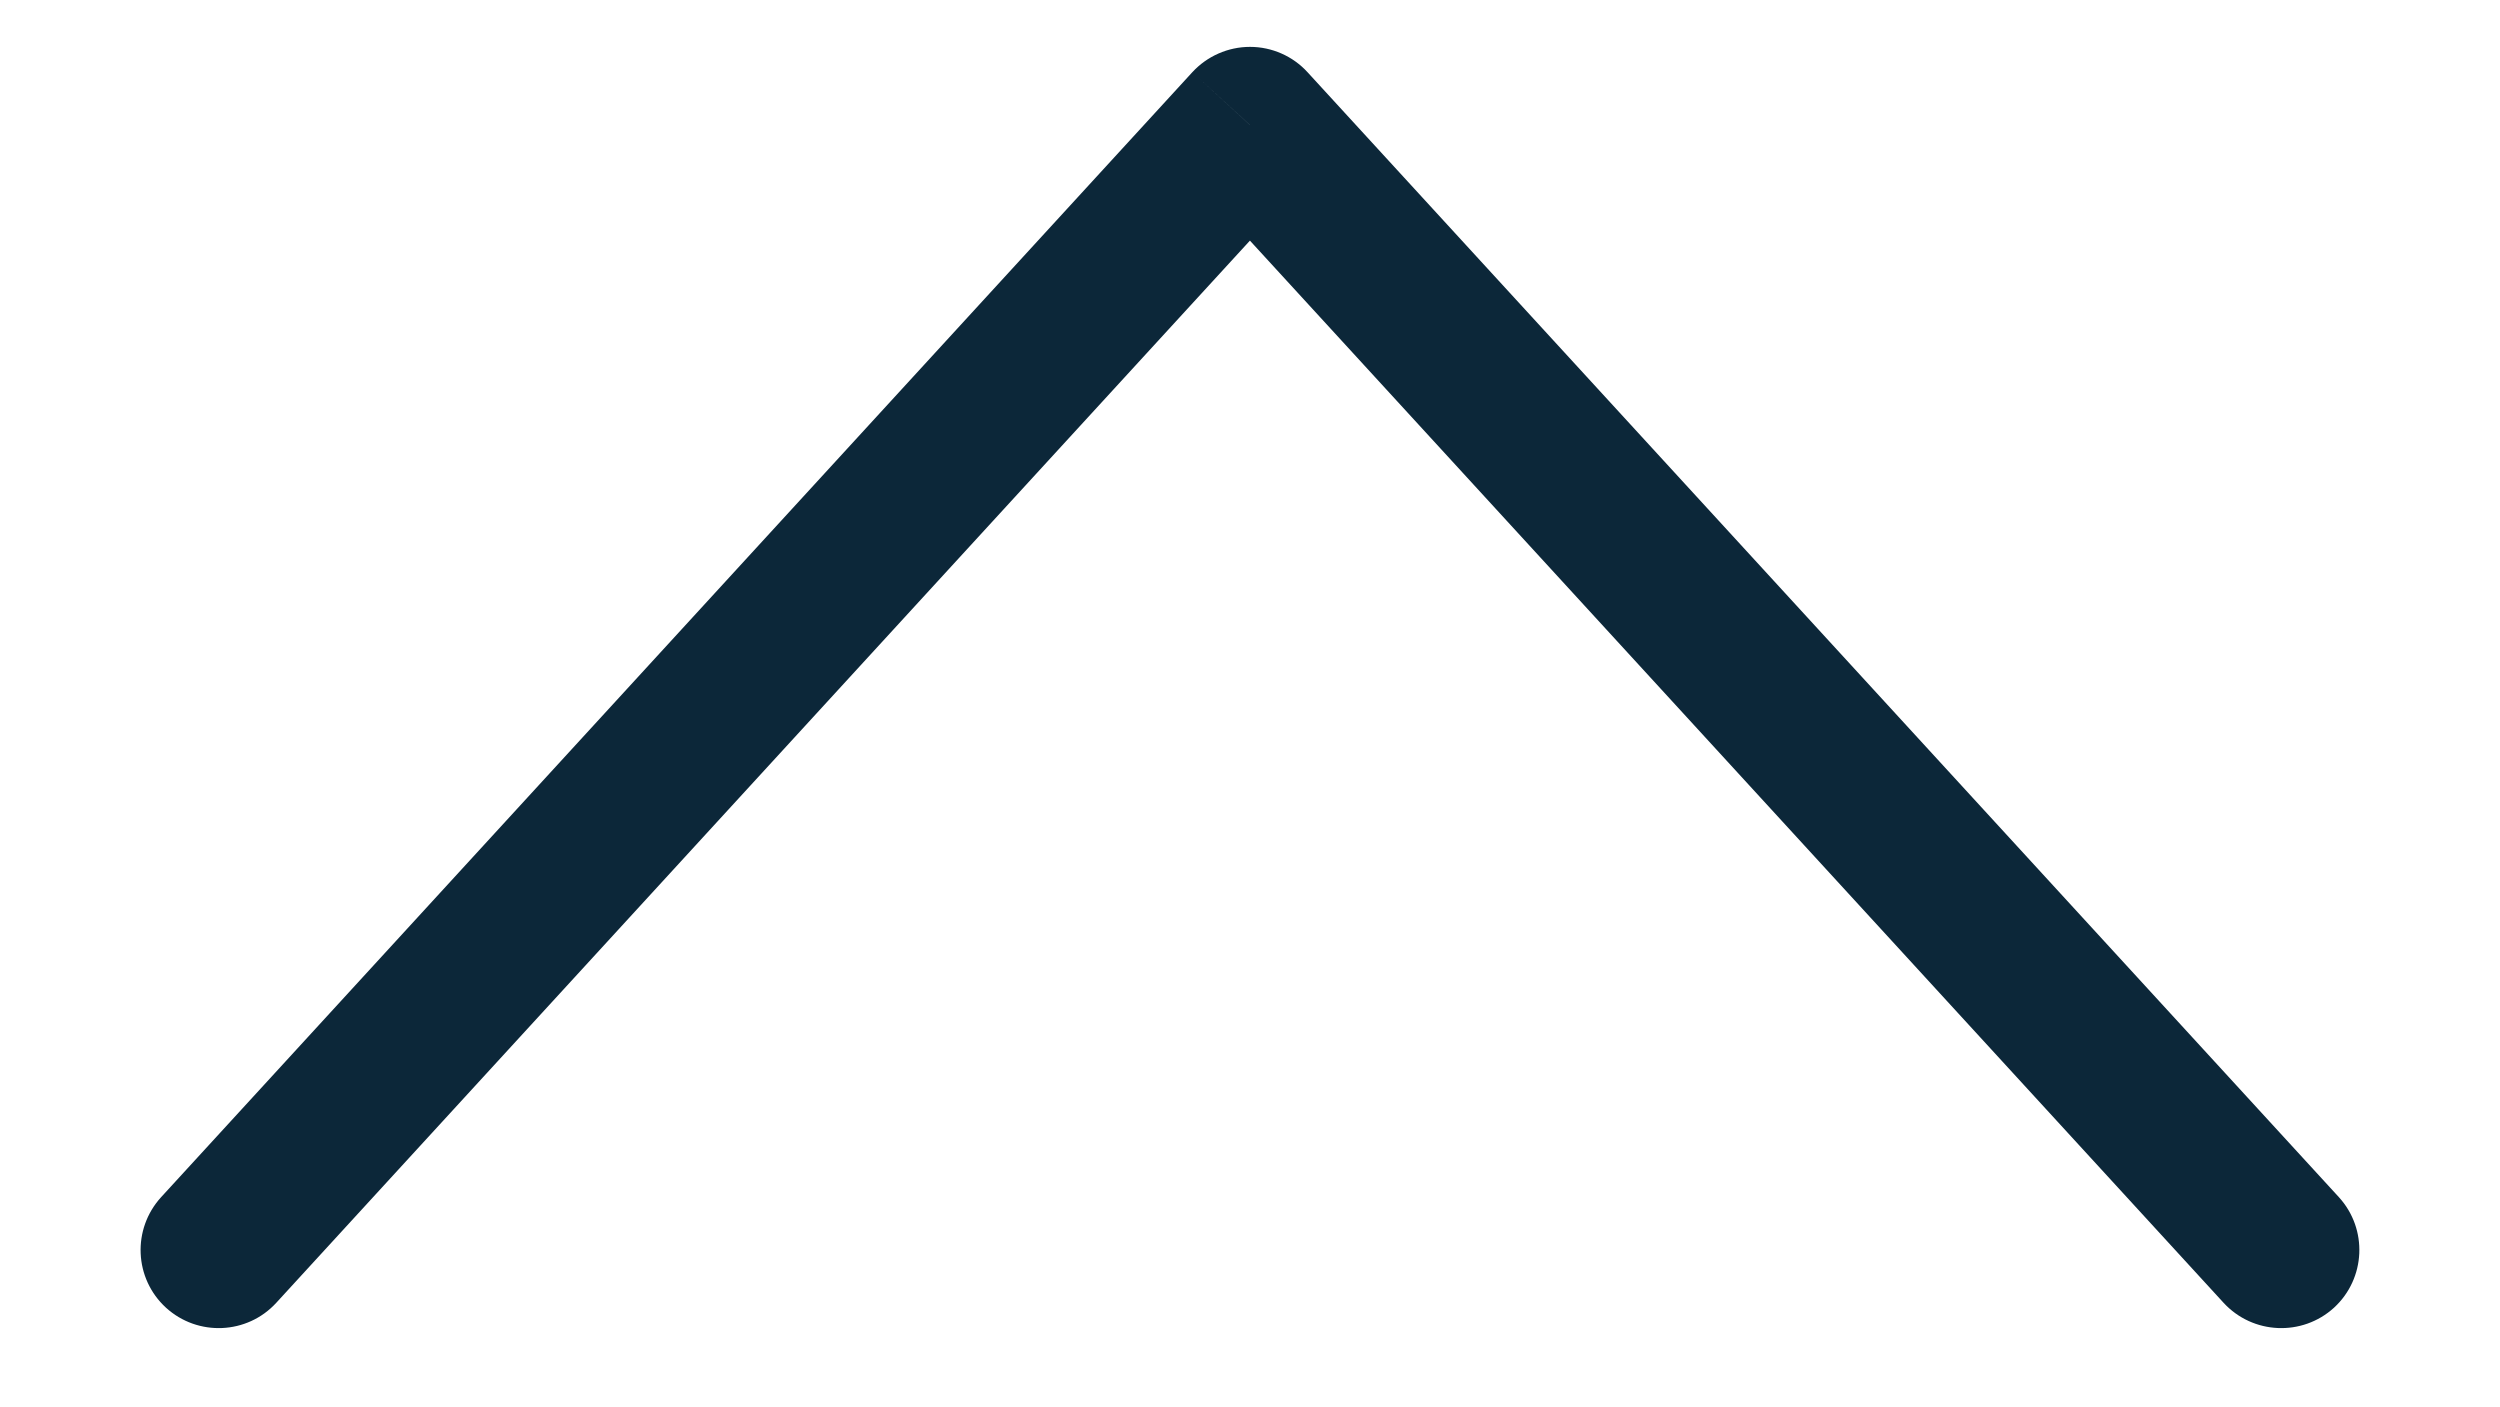
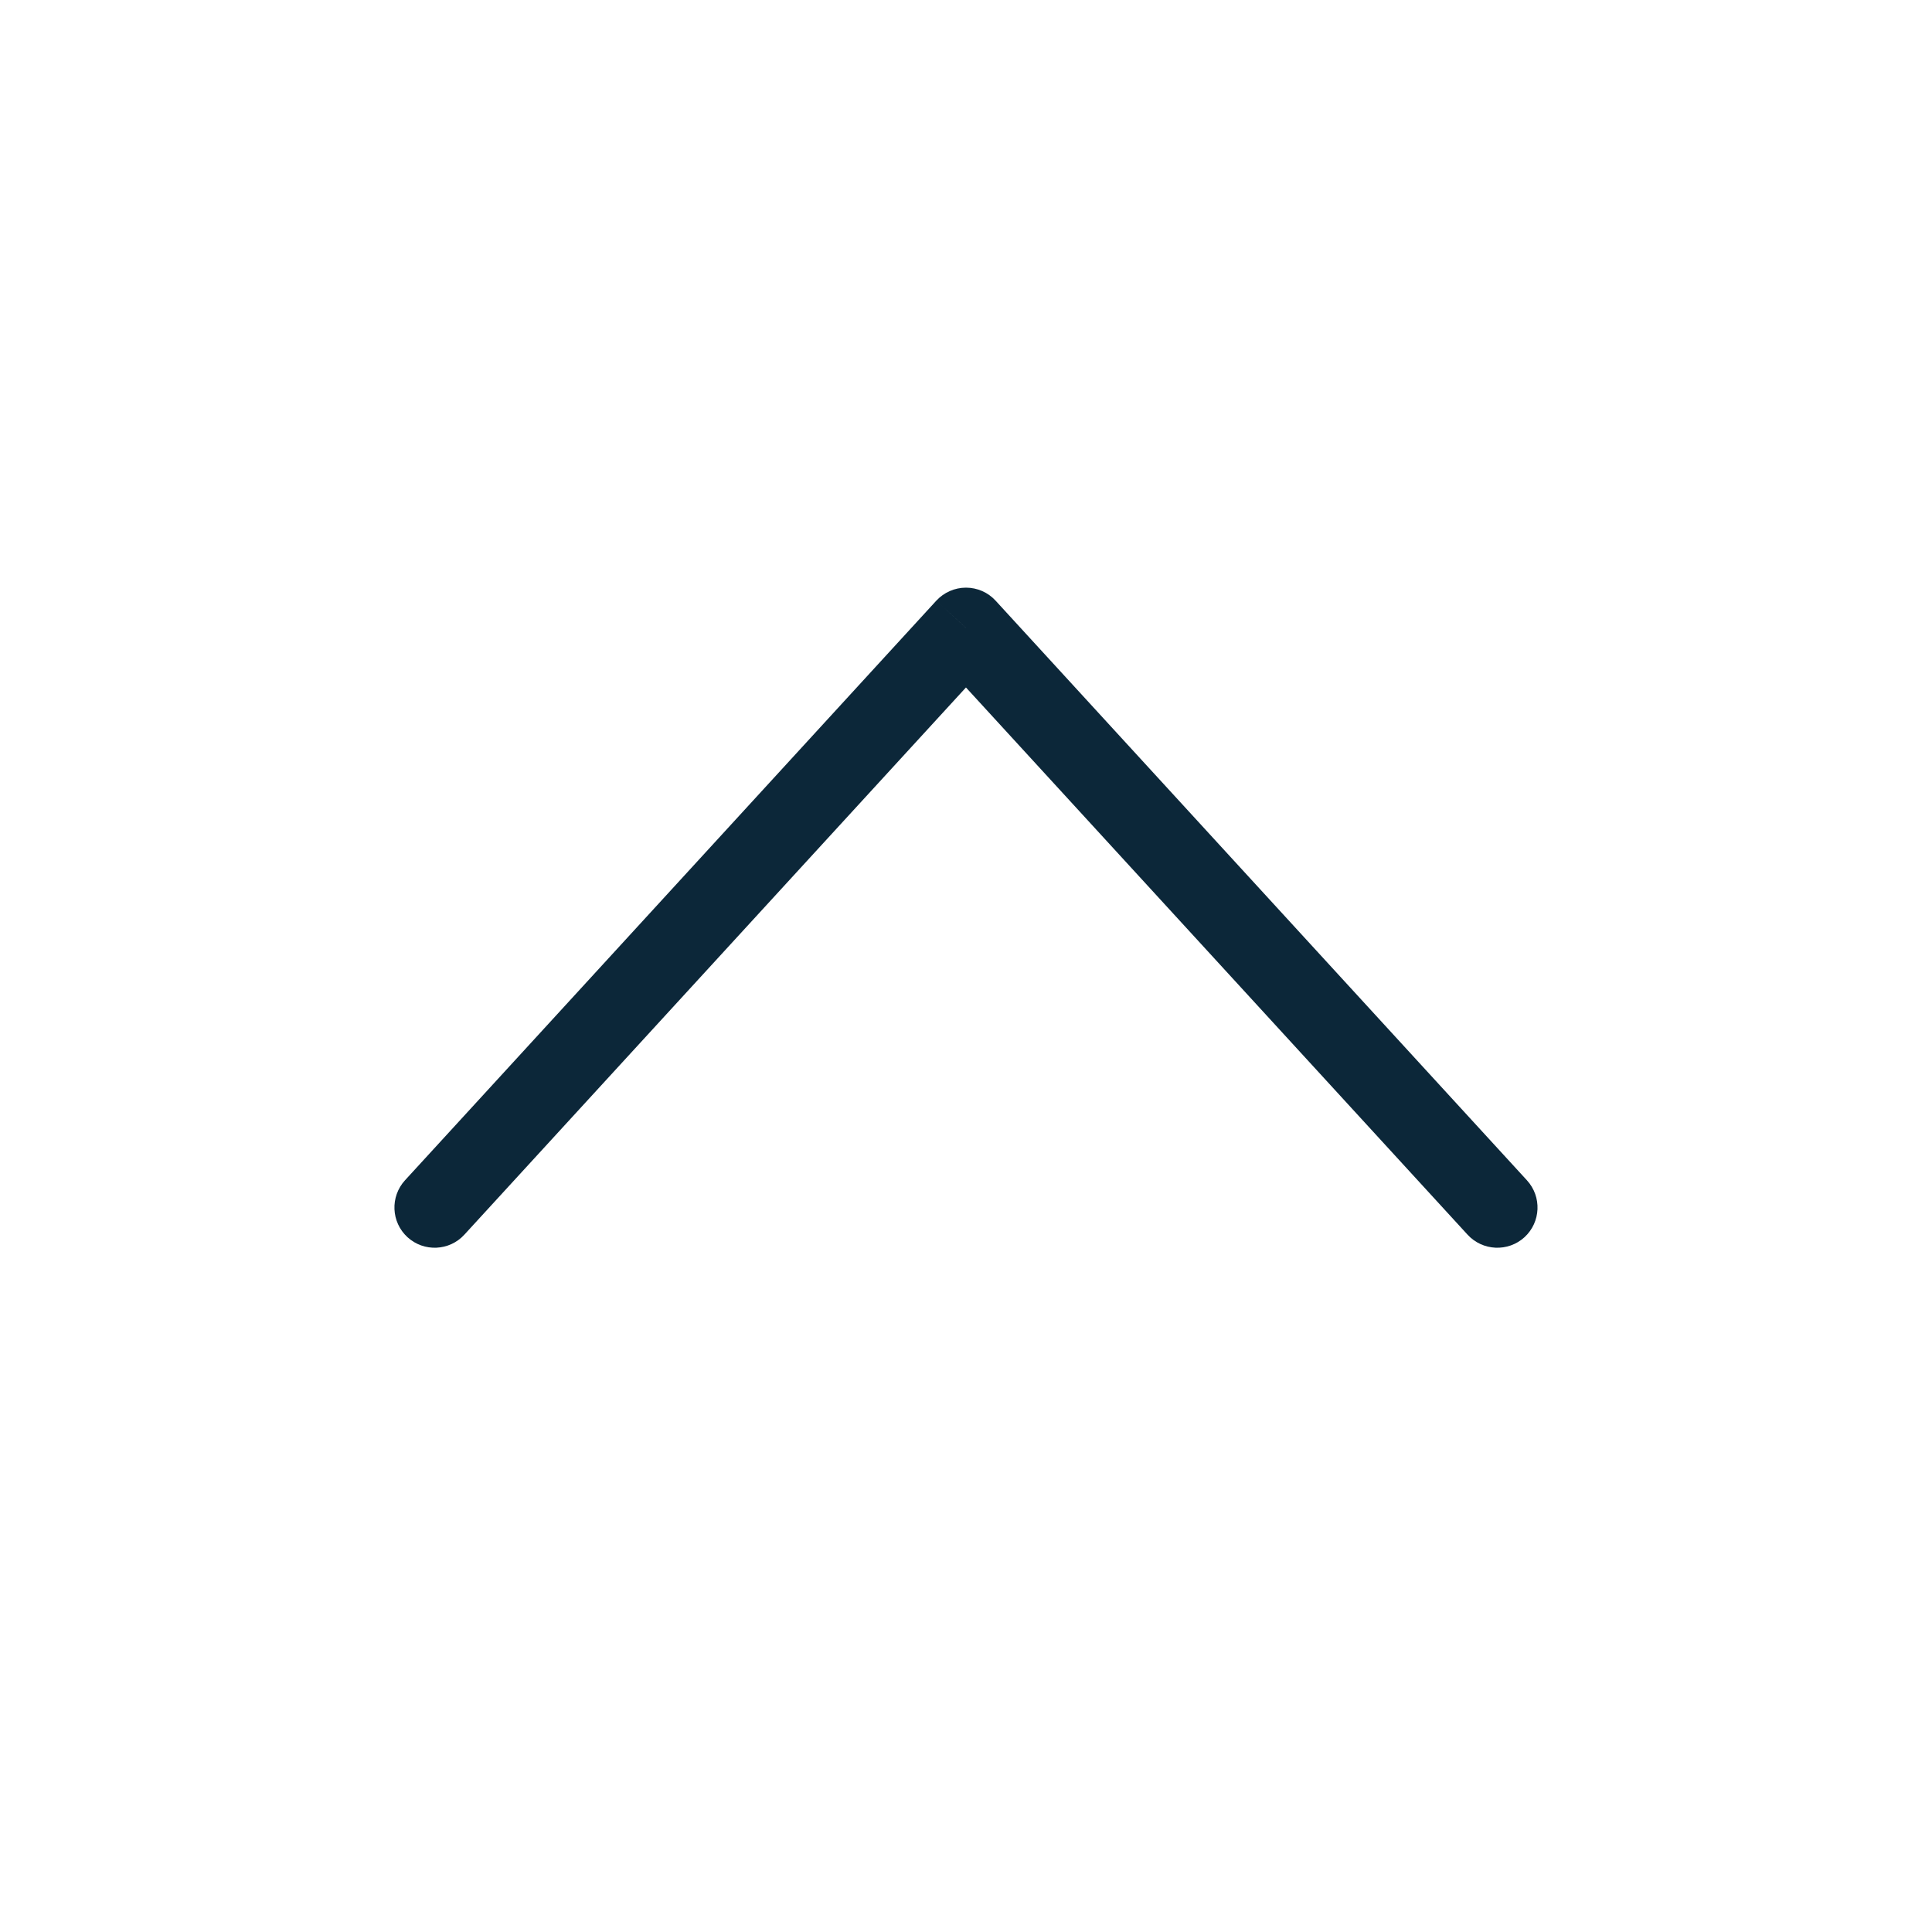
- <svg xmlns="http://www.w3.org/2000/svg" width="16" height="9" viewBox="0 0 16 9" fill="none">
-   <path d="M1.031 7.662C0.845 7.866 0.858 8.182 1.062 8.369C1.266 8.555 1.582 8.541 1.768 8.338L1.031 7.662ZM8 0.8L8.368 0.462C8.274 0.359 8.14 0.3 8 0.3C7.86 0.3 7.726 0.359 7.631 0.462L8 0.8ZM14.231 8.338C14.418 8.541 14.734 8.555 14.938 8.369C15.141 8.182 15.155 7.866 14.969 7.662L14.231 8.338ZM1.768 8.338L8.368 1.138L7.631 0.462L1.031 7.662L1.768 8.338ZM7.631 1.138L14.231 8.338L14.969 7.662L8.368 0.462L7.631 1.138Z" fill="#0C2739" />
+ <svg xmlns="http://www.w3.org/2000/svg" width="24" height="24" viewBox="0 0 24 24" fill="none">
+   <path d="M5.031 14.662C4.845 14.866 4.858 15.182 5.062 15.369C5.266 15.555 5.582 15.541 5.768 15.338L5.031 14.662ZM12 7.8L12.368 7.462C12.274 7.359 12.14 7.3 12 7.3C11.86 7.3 11.726 7.359 11.631 7.462L12 7.8ZM18.231 15.338C18.418 15.541 18.734 15.555 18.938 15.369C19.141 15.182 19.155 14.866 18.968 14.662L18.231 15.338ZM5.768 15.338L12.368 8.138L11.631 7.462L5.031 14.662L5.768 15.338ZM11.631 8.138L18.231 15.338L18.968 14.662L12.368 7.462L11.631 8.138Z" fill="#0C2739" />
</svg>
